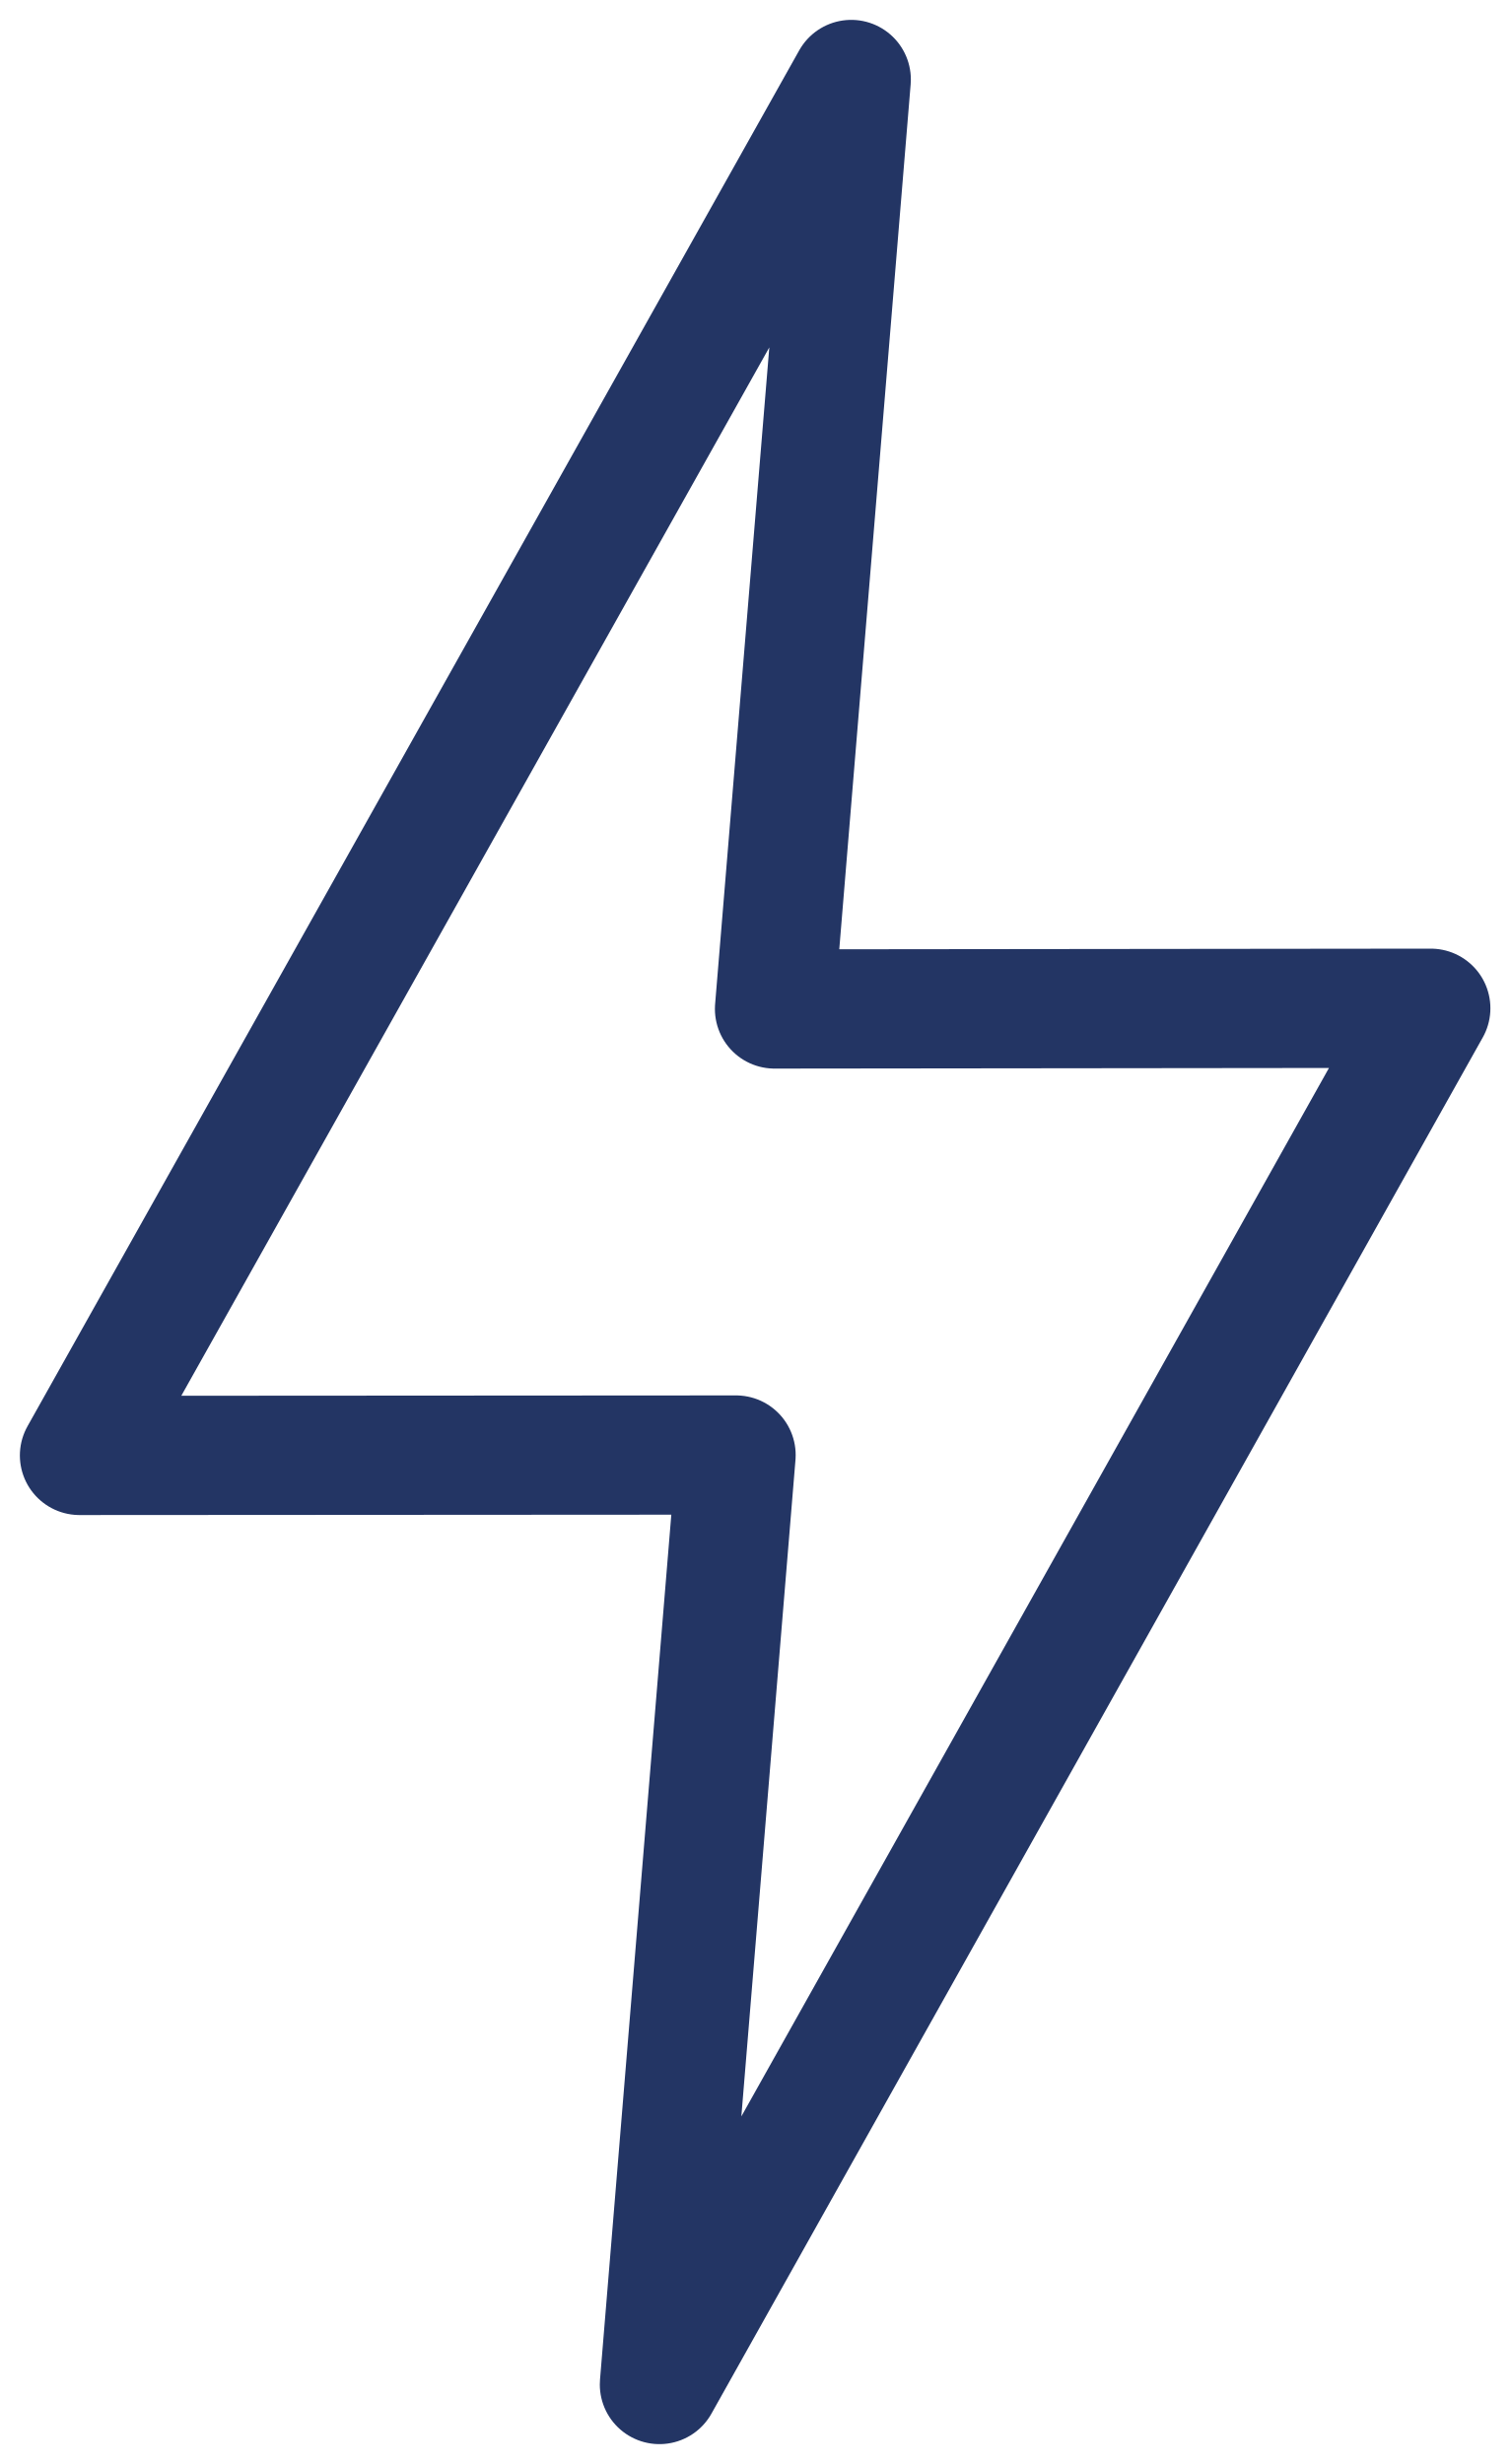
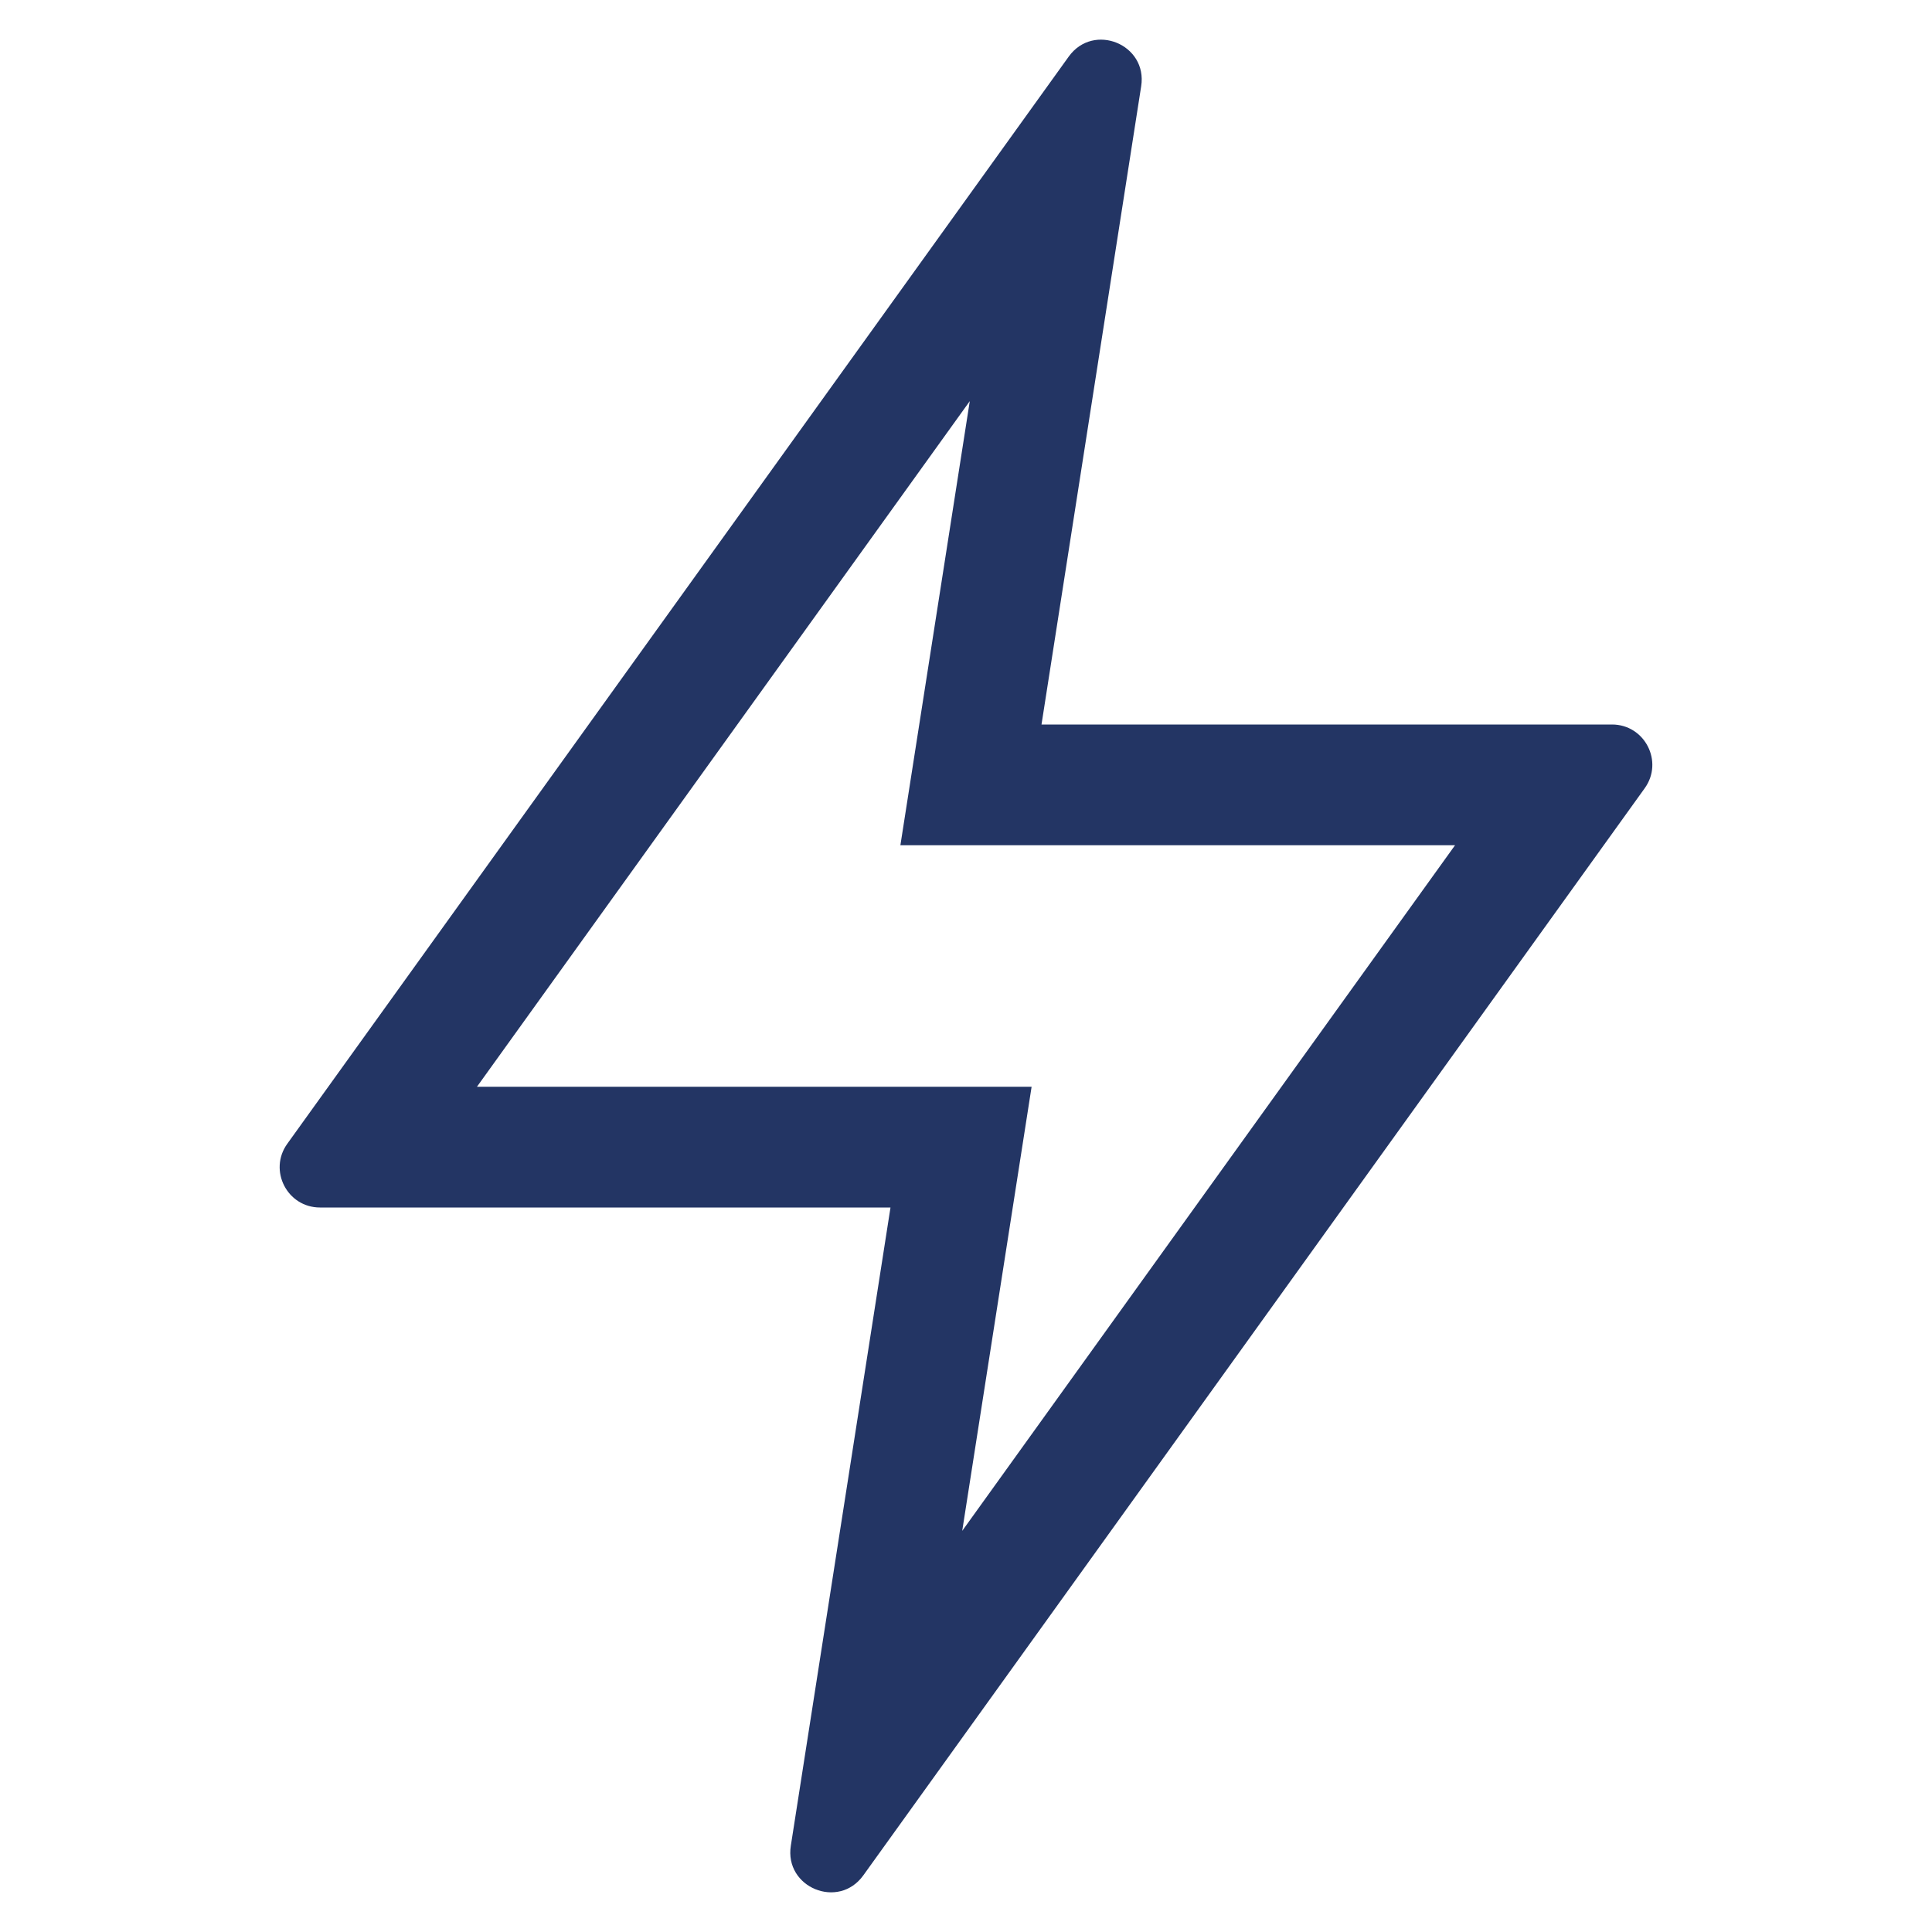
- <svg xmlns="http://www.w3.org/2000/svg" width="19" height="31" viewBox="0 0 19 31" fill="none">
-   <path d="M18 12.685L8.296 30L9.26 18.306L1 18.311L10.709 1L9.744 12.694L18 12.685Z" stroke="#233564" stroke-width="1.5" stroke-miterlimit="10" stroke-linejoin="round" />
+ <svg xmlns="http://www.w3.org/2000/svg" width="24" height="24" viewBox="0 0 24 24" fill="none">
+   <path fill-rule="evenodd" clip-rule="evenodd" d="M3.569 14.208C3.331 14.539 3.568 15 3.975 15H11.062L9.824 22.928C9.742 23.448 10.416 23.725 10.724 23.297L20.431 9.792C20.669 9.461 20.432 9 20.025 9H12.938L14.176 1.072C14.258 0.551 13.584 0.275 13.276 0.703L3.569 14.208ZM11.185 10.5L12.047 4.983L5.925 13.5H10.716L12.815 13.5L11.953 19.017L18.075 10.5H13.284L13.284 10.5H11.185Z" fill="#233564" />
</svg>
